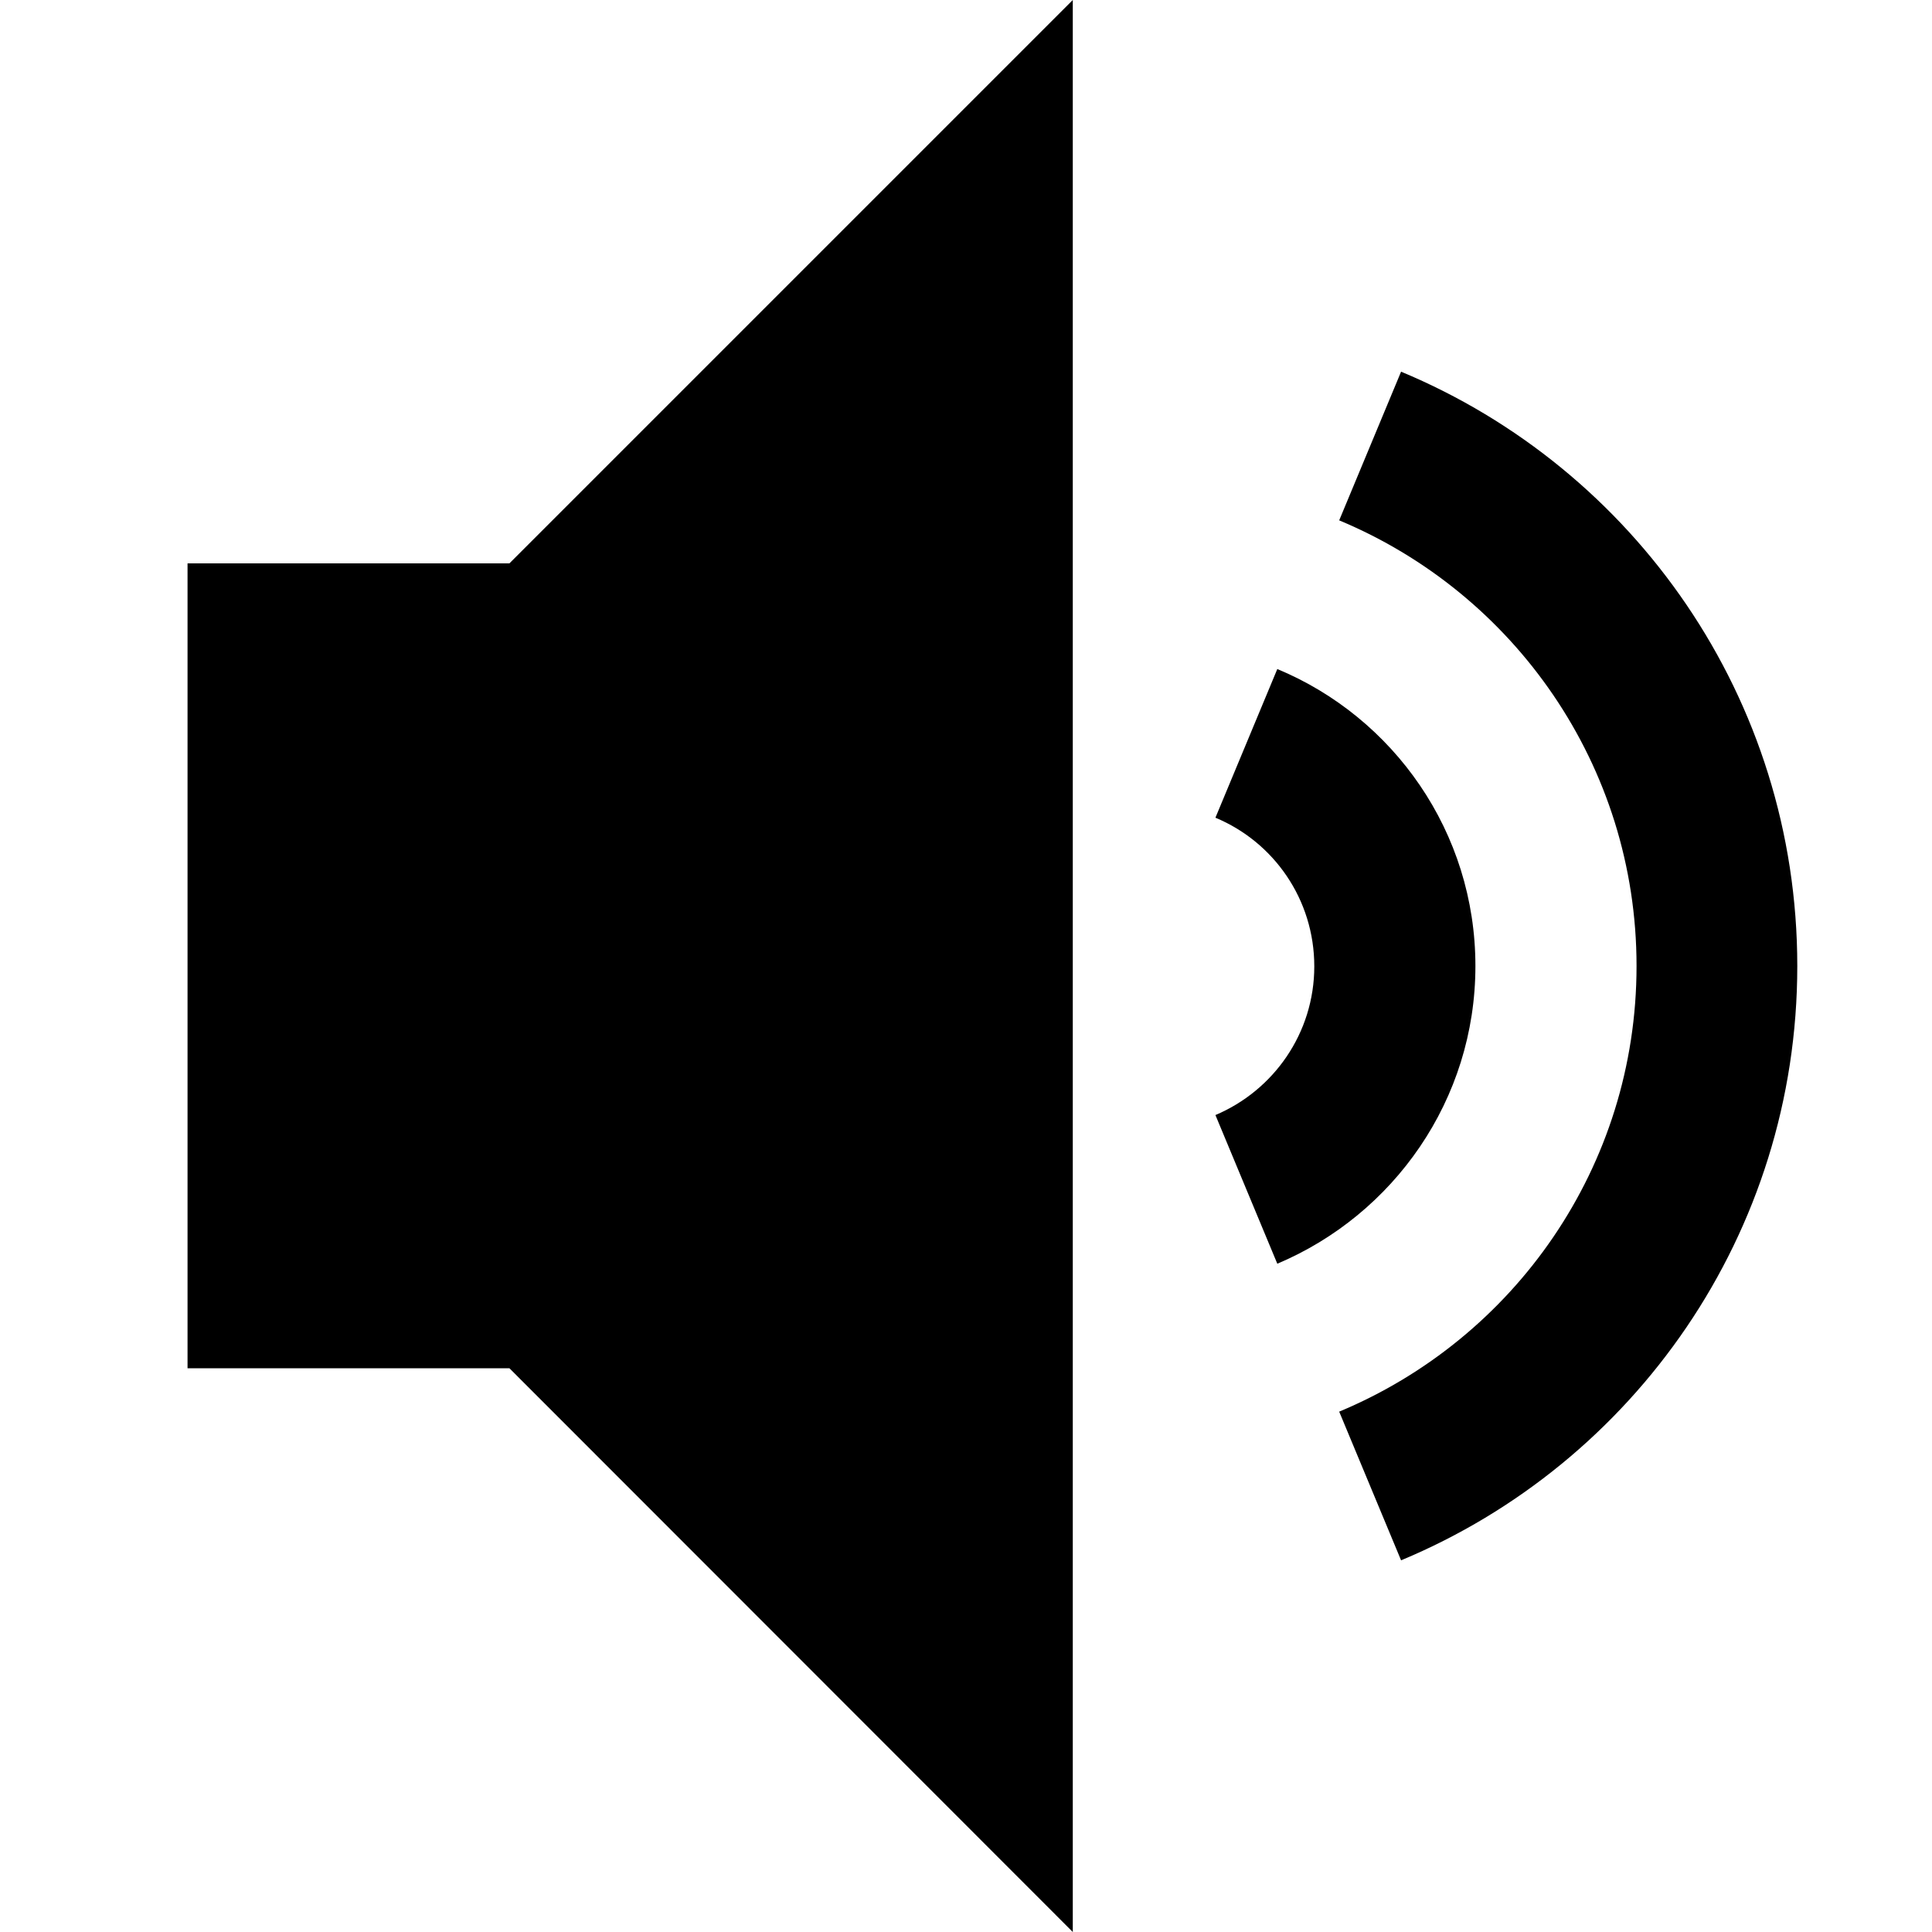
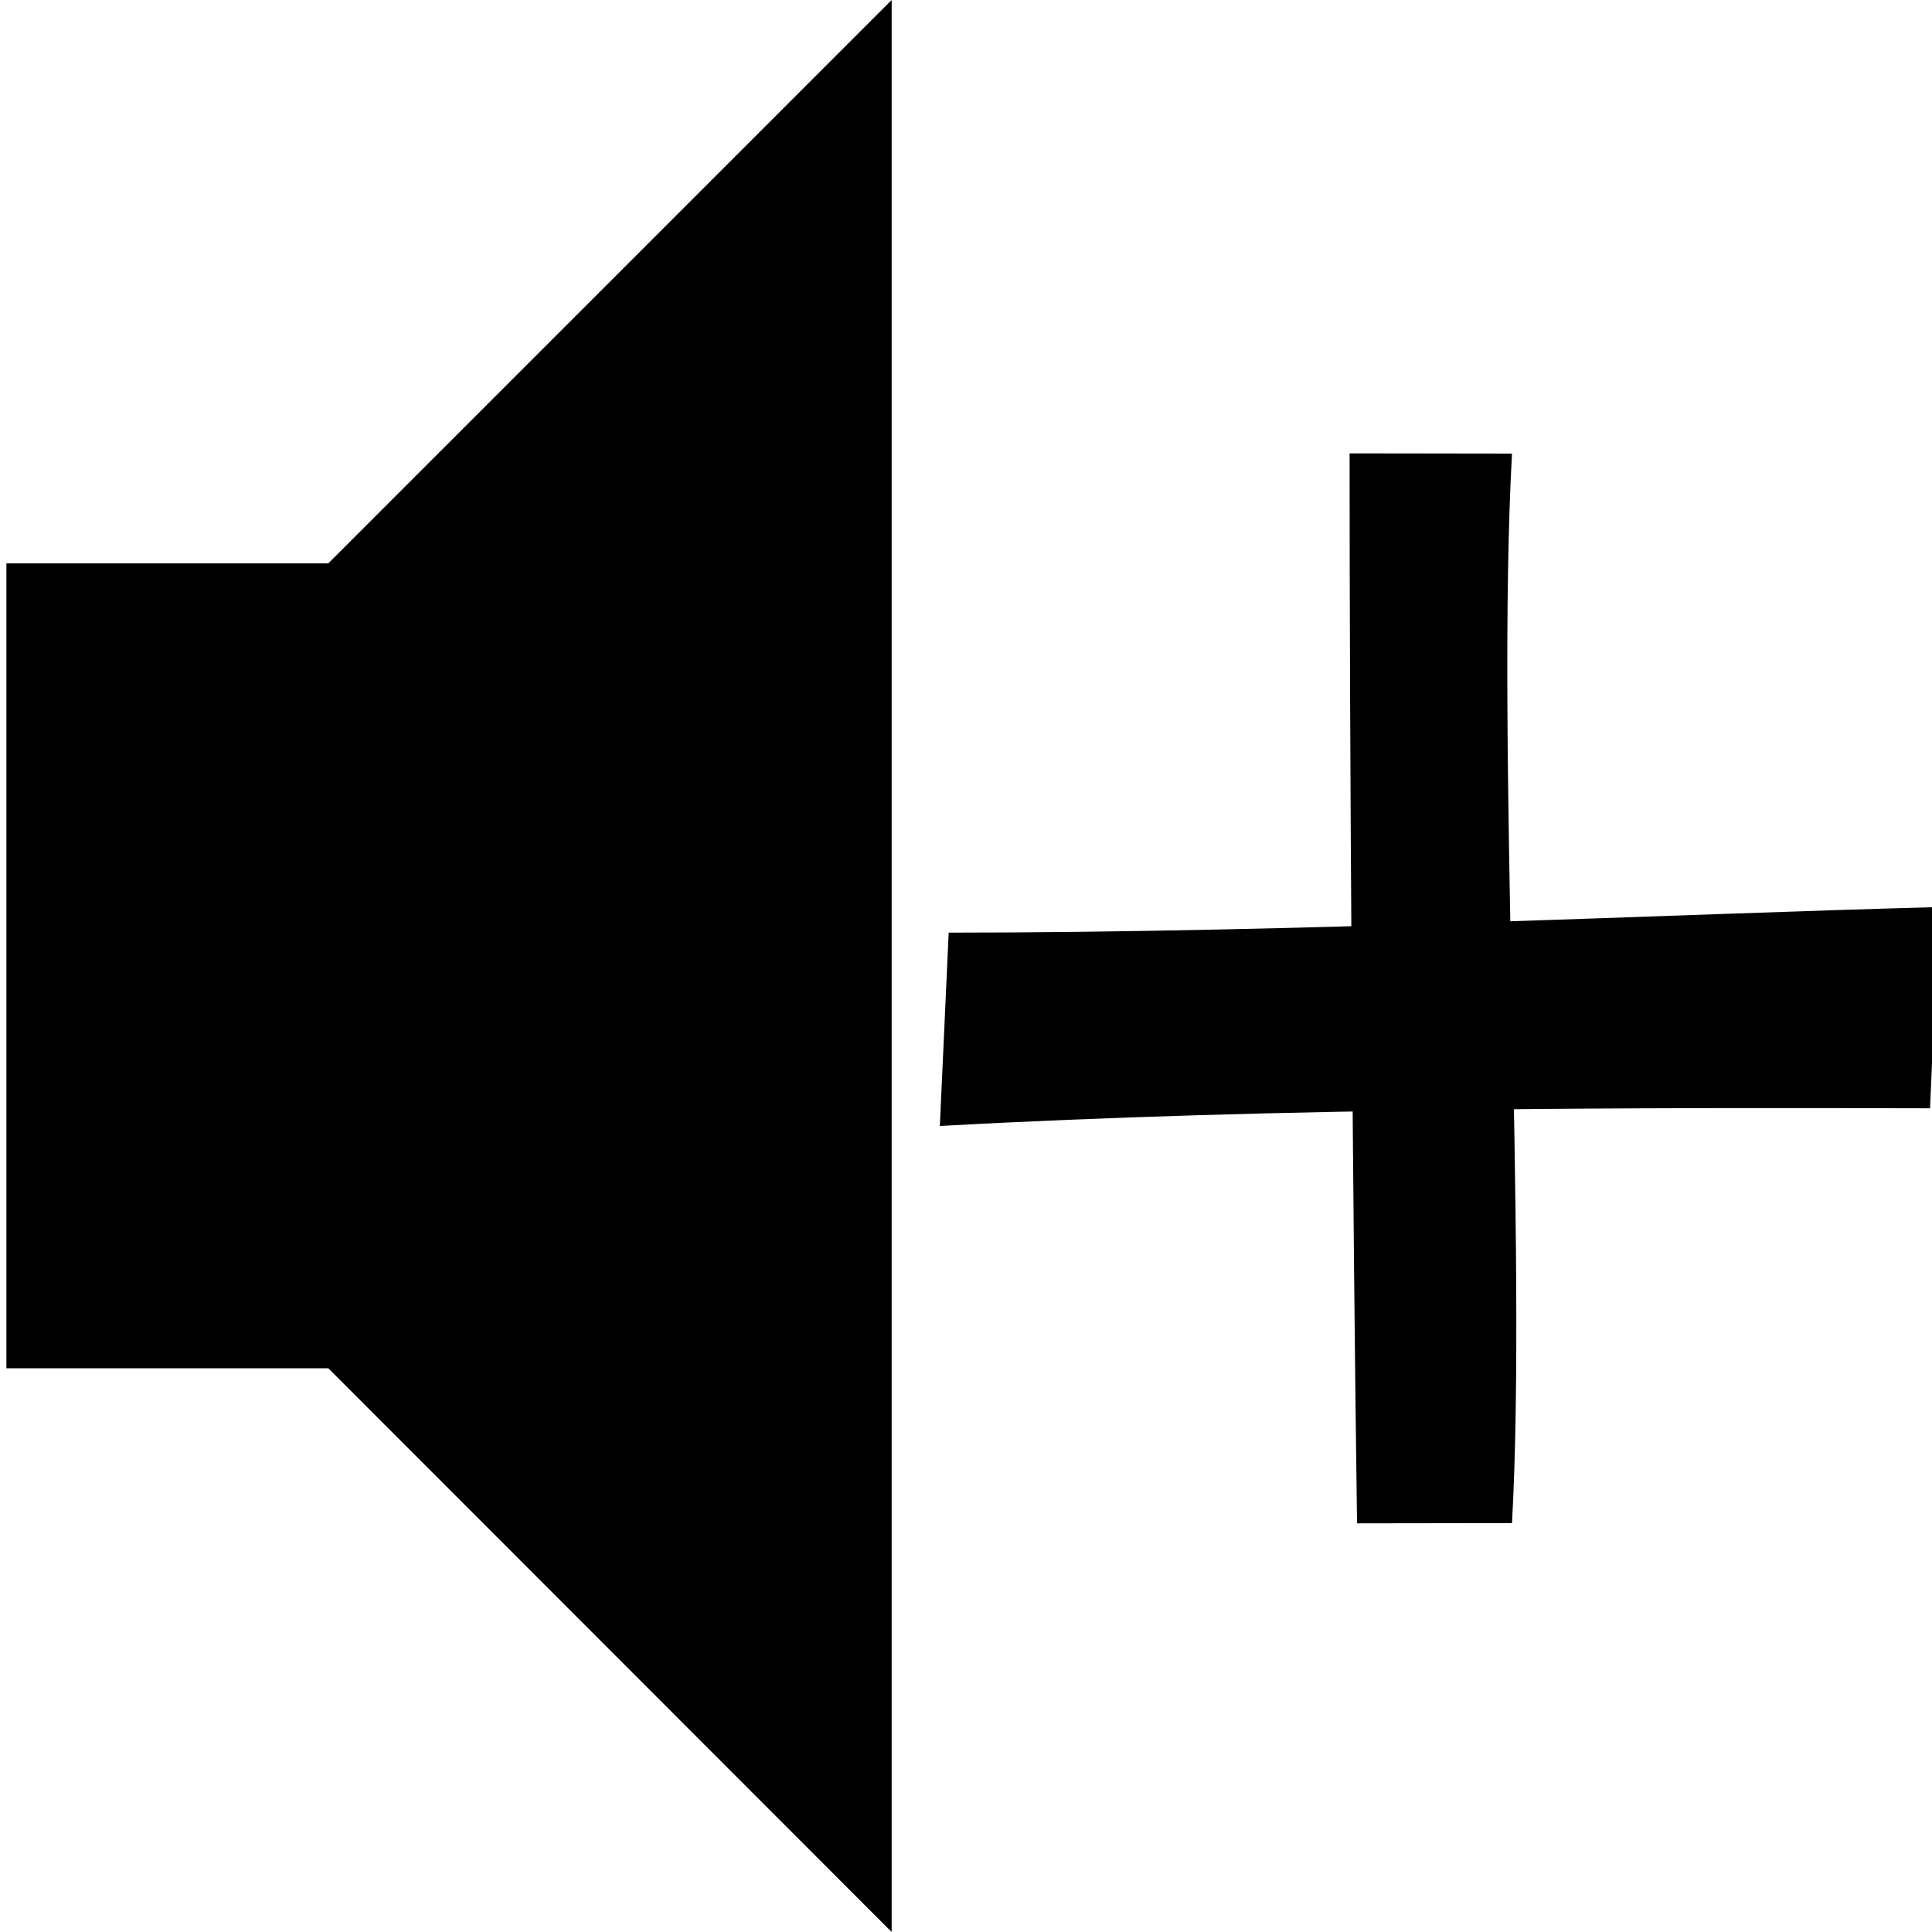
<svg xmlns="http://www.w3.org/2000/svg" version="1.1" id="Layer_1" x="0px" y="0px" viewBox="0 0 512 512" enable-background="new 0 0 512 512" xml:space="preserve">
-   <path d="M391,256c0-35.5-21.7-65.9-52.5-78.7l-16.4,39.4c15.4,6.4,26.2,21.6,26.2,39.4c0,17.7-10.8,32.9-26.2,39.4l16.4,39.4  C369.3,321.9,391,291.5,391,256z M371.3,98.5l-16.4,39.4c46.3,19.3,78.8,64.9,78.8,118.1c0,53.3-32.5,98.8-78.8,118.1l16.4,39.4  c61.7-25.7,105-86.5,105-157.5C476.3,185,433,124.2,371.3,98.5z M49.7,149.3v213.3H135L284.3,512V0L135,149.3H49.7z" />
+   <defs id="defs7" />
+   <g id="g561">
+     <path d="m 511.479,293.708 2.344,-53.332 c -73.441,1.966 -169.4,6.755 -262.412,6.785 l -2.344,51.238 c 89.724,-4.987 189.337,-4.869 262.412,-4.691 z m -110.784,-173.505 -43.036,-0.06 c -0.033,75.834 0.862,205.322 1.973,283.553 l 41.063,-0.06 c 4.036,-72.792 -4.234,-206.961 0,-283.432 z M 1.7,149.3 V 362.6 H 87 L 236.3,512 V 0 L 87,149.3 Z" id="path2" />
+   </g>
</svg>
